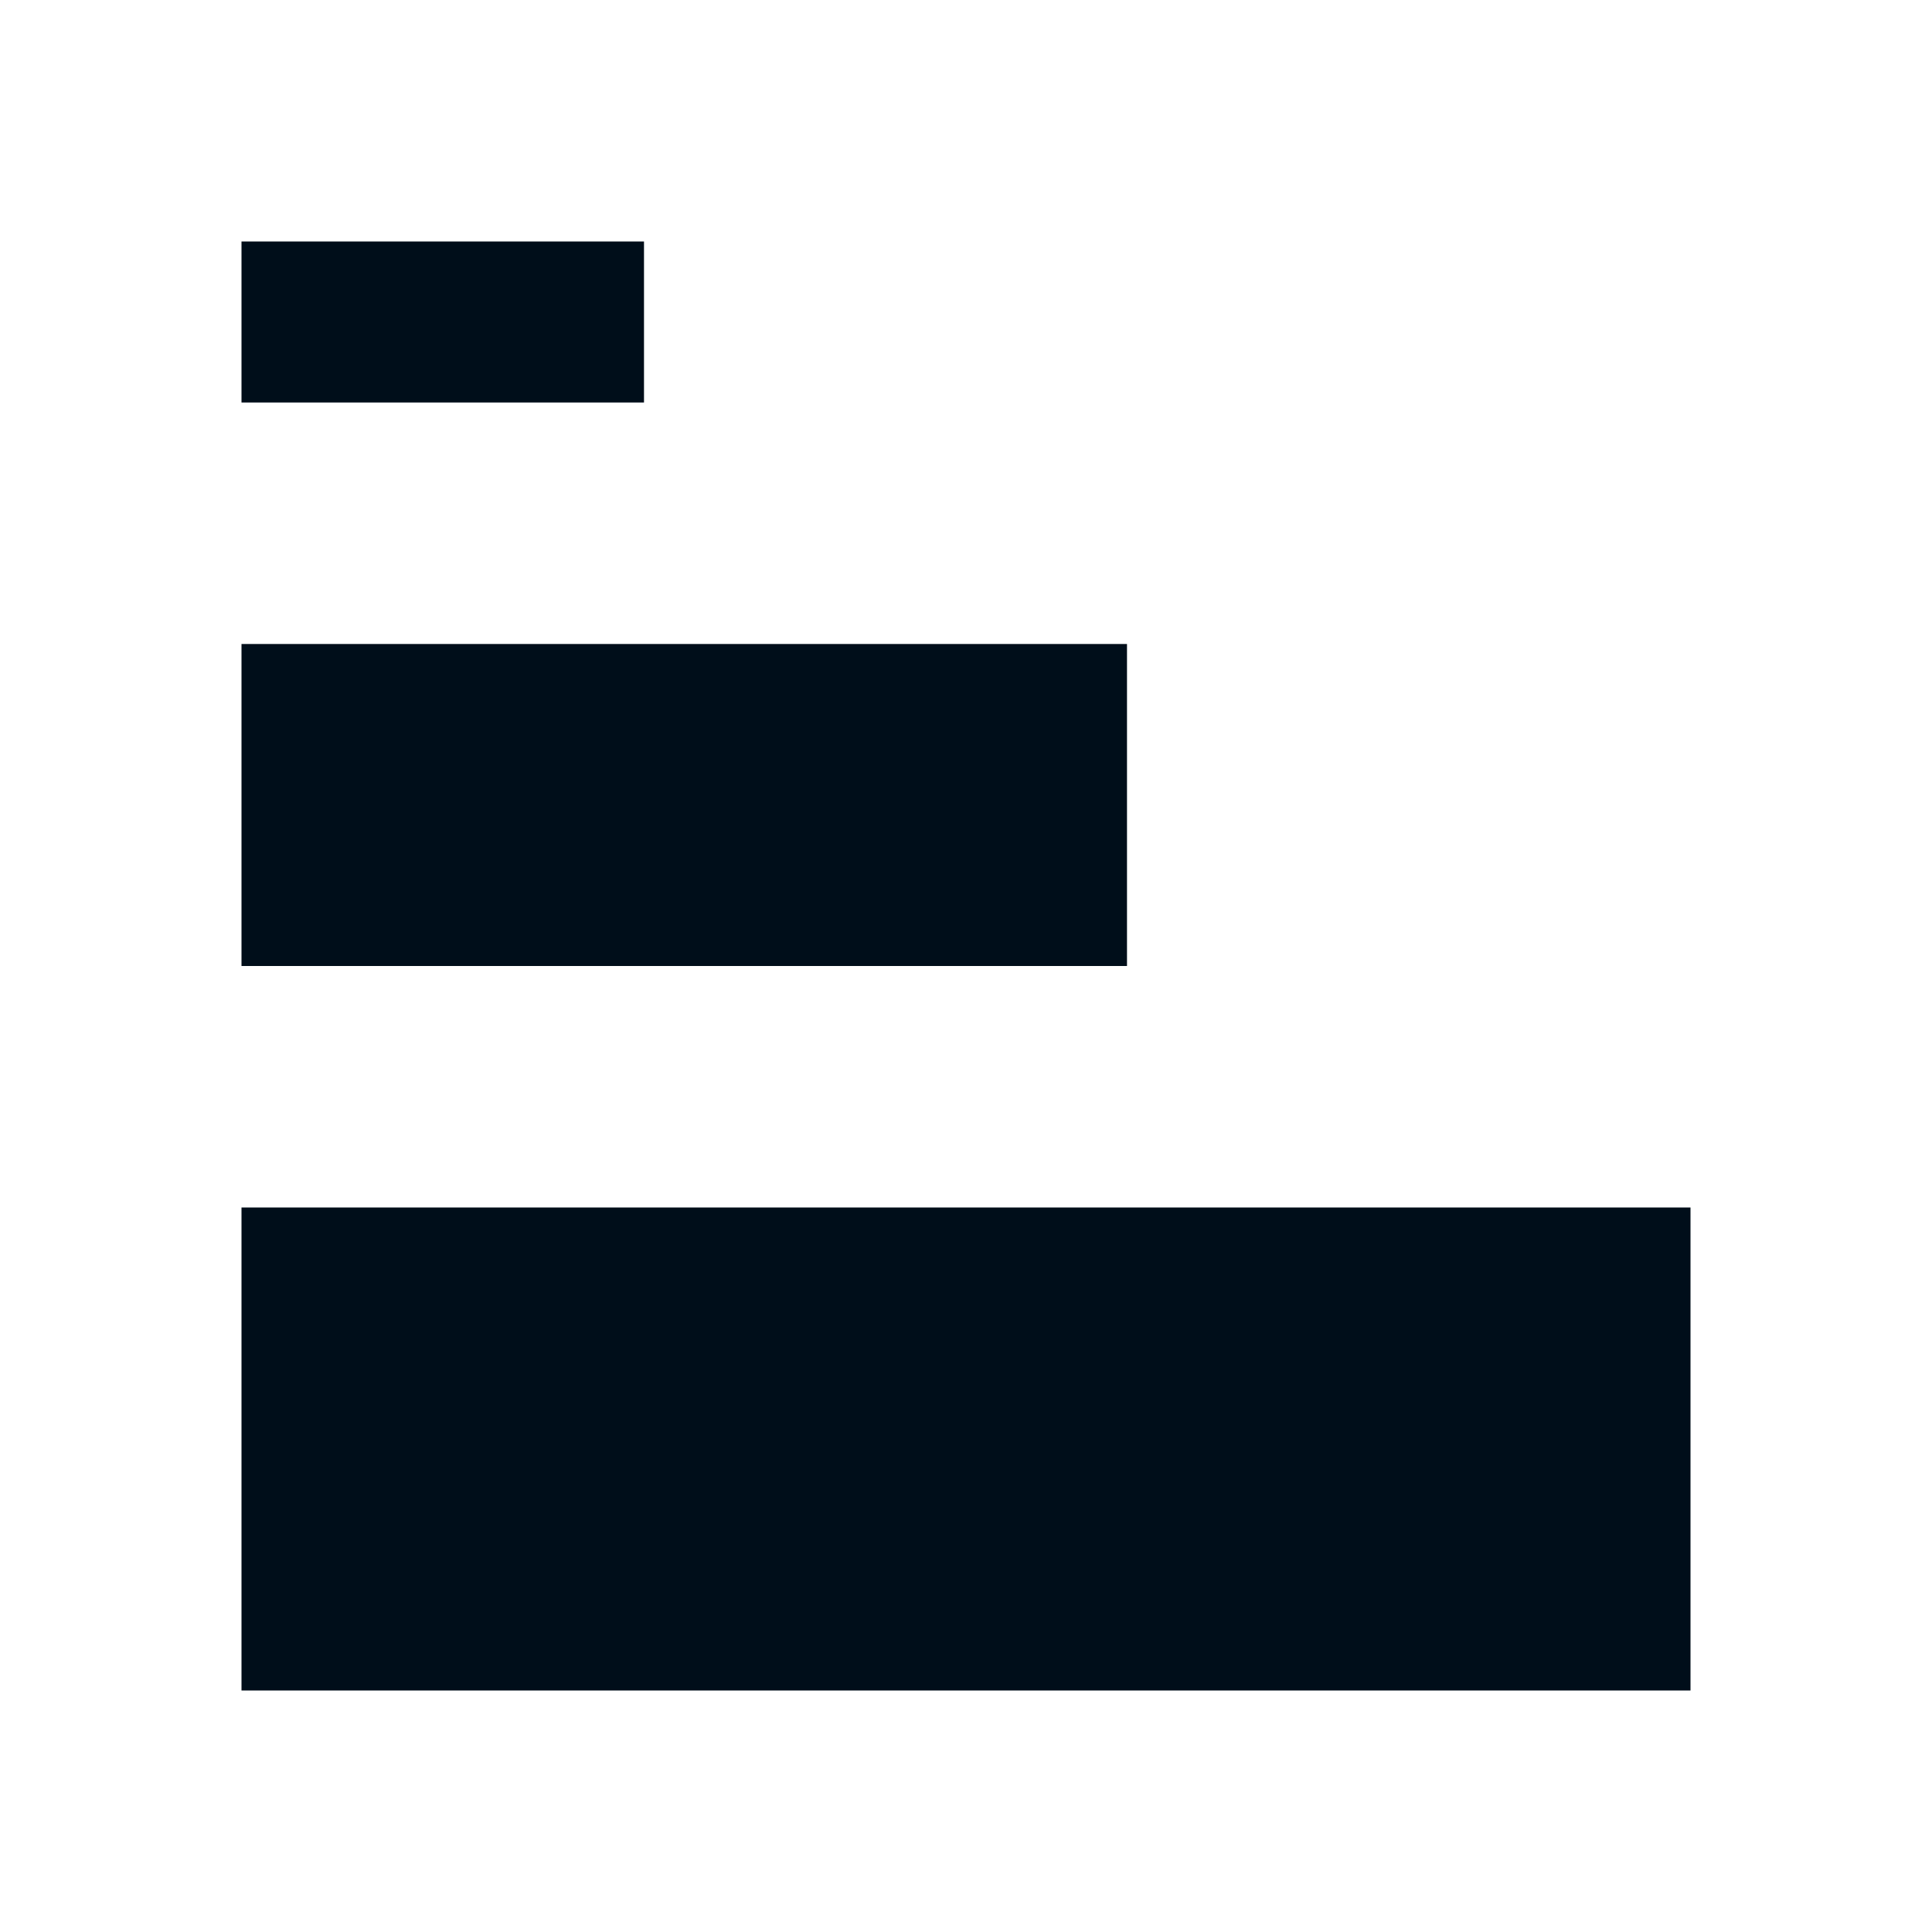
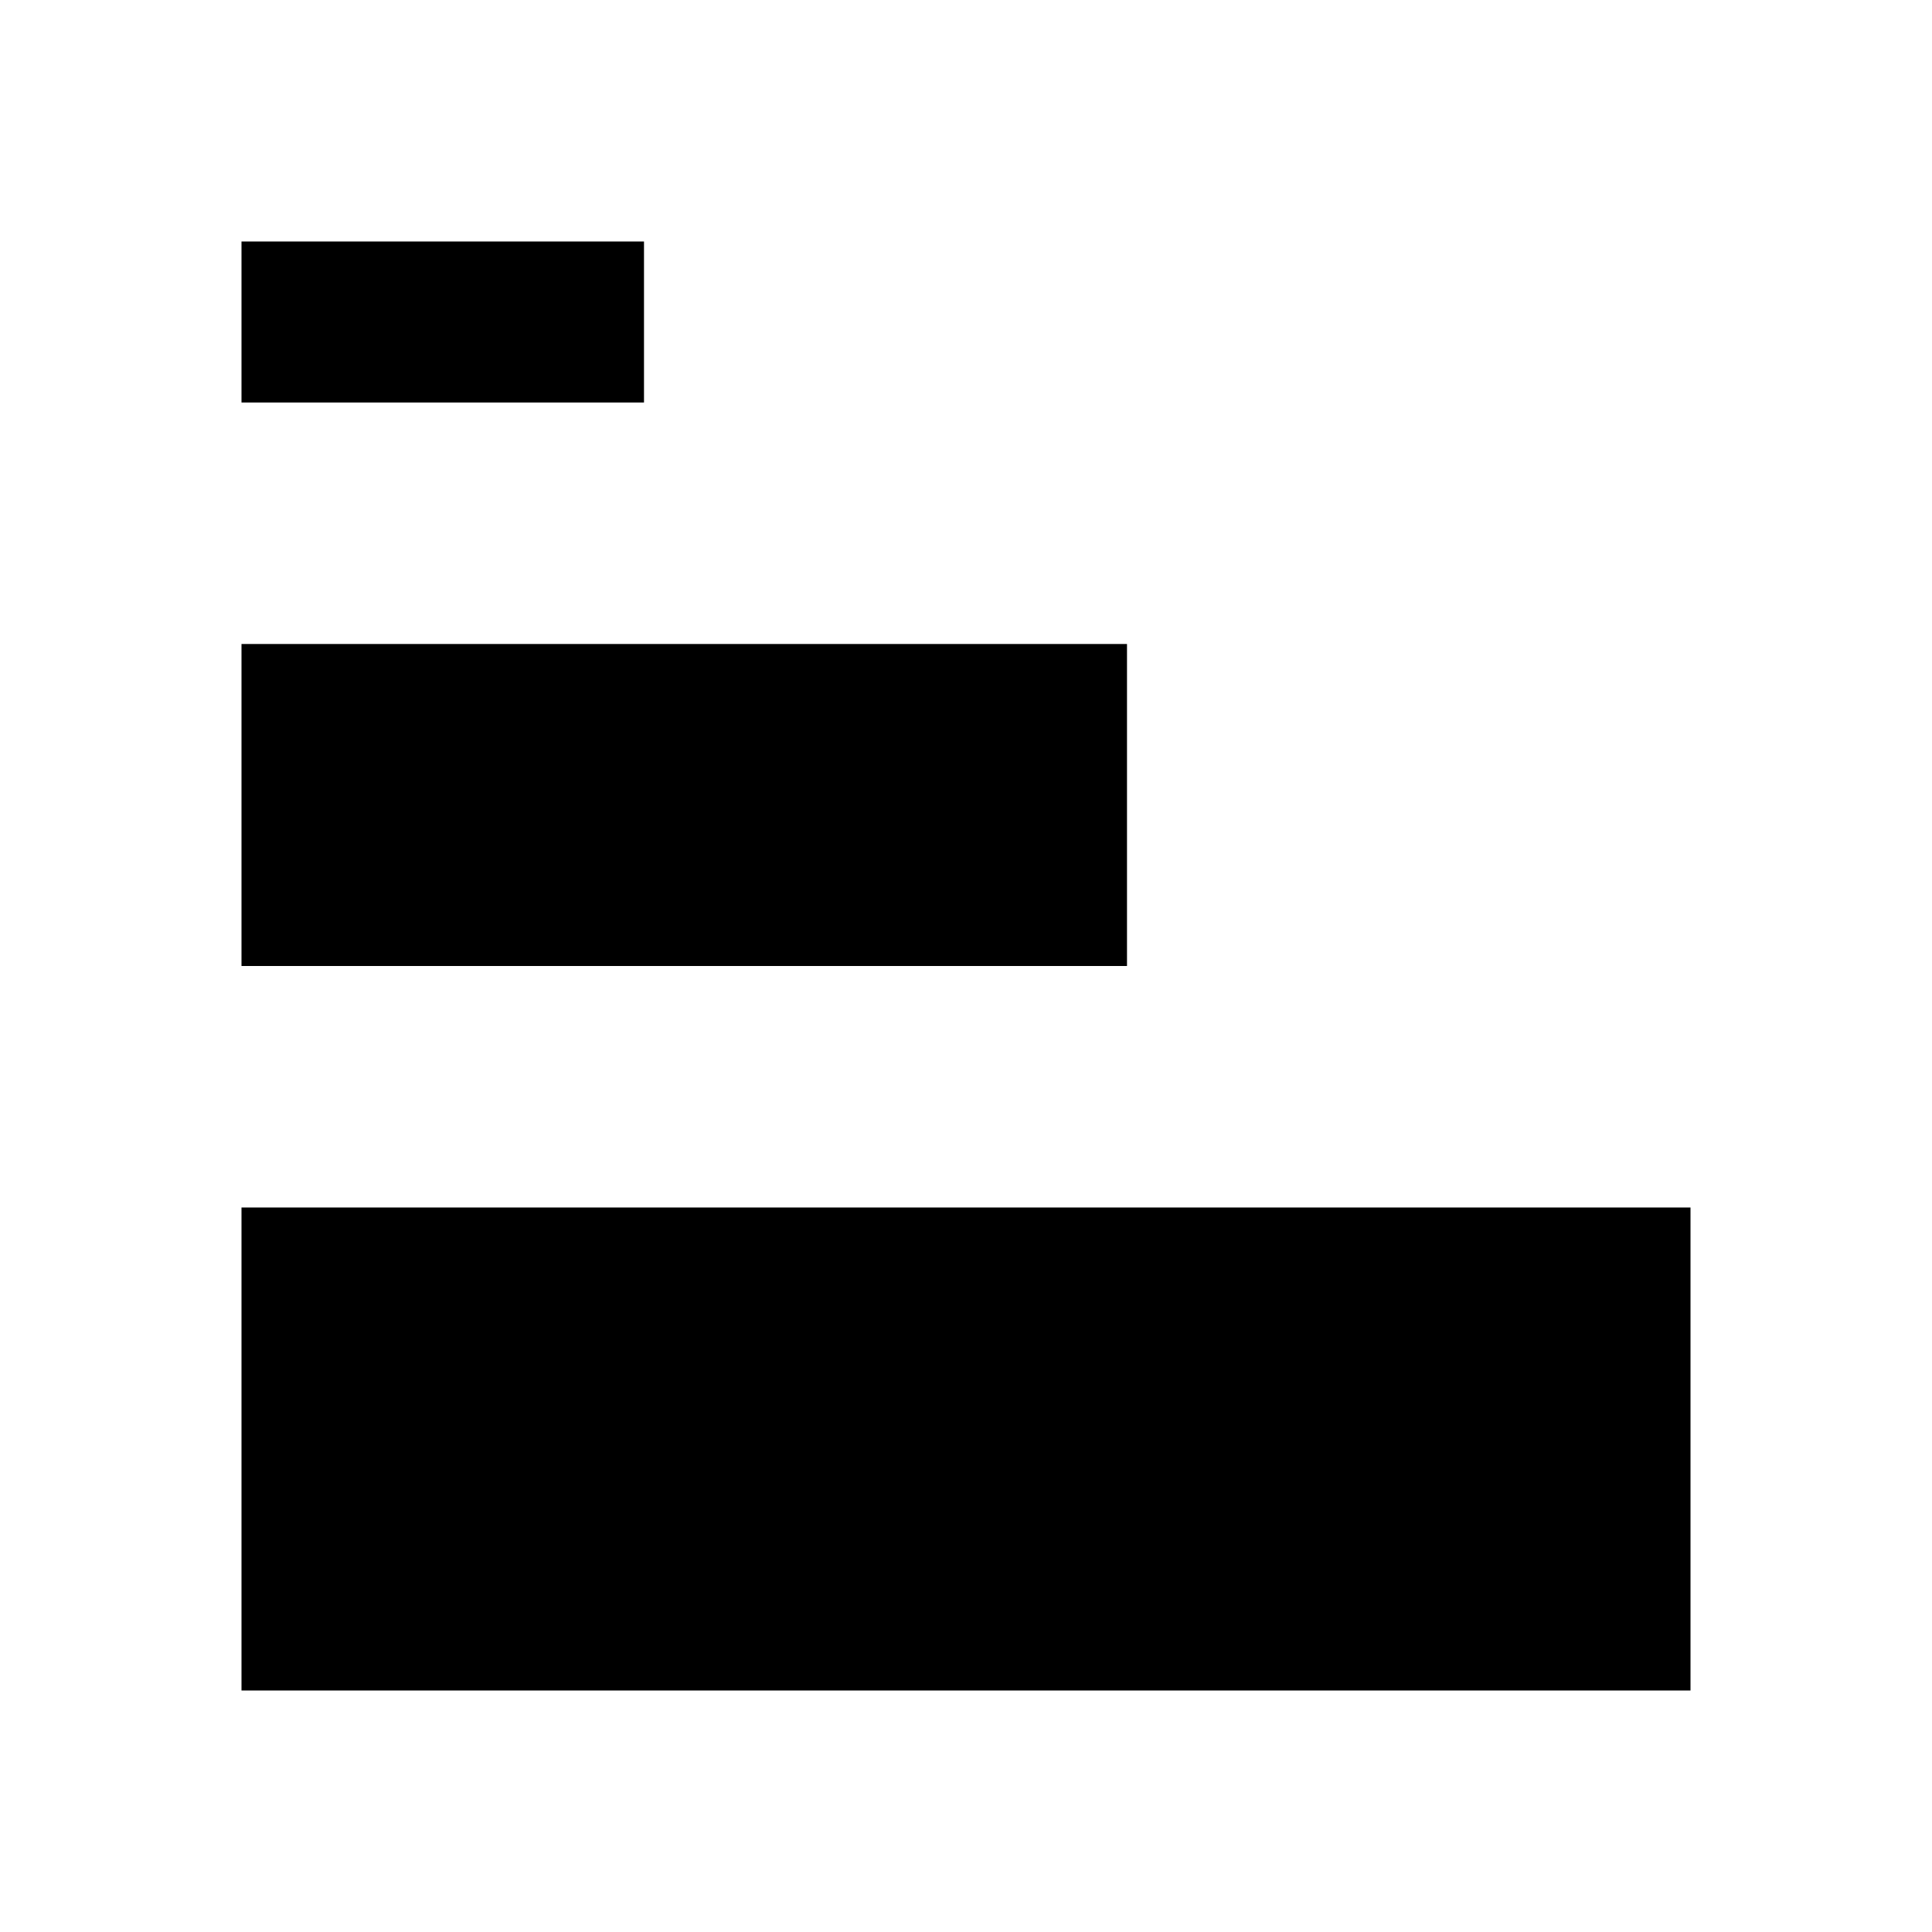
- <svg xmlns="http://www.w3.org/2000/svg" version="1.1" id="Artwork" x="0px" y="0px" viewBox="0 0 24 24" style="enable-background:new 0 0 24 24;" xml:space="preserve">
-   <g>
-     <rect x="3" y="3" style="fill:#000E1A;" width="5" height="2" />
-     <rect x="3" y="8" style="fill:#000E1A;" width="11" height="4" />
-     <rect x="3" y="15" style="fill:#000E1A;" width="18" height="6" />
-   </g>
+ <svg xmlns="http://www.w3.org/2000/svg" version="1.1" viewBox="0 0 24 24">
+   <rect x="3" y="3" width="5" height="2" />
+   <rect x="3" y="8" width="11" height="4" />
+   <rect x="3" y="15" width="18" height="6" />
</svg>
